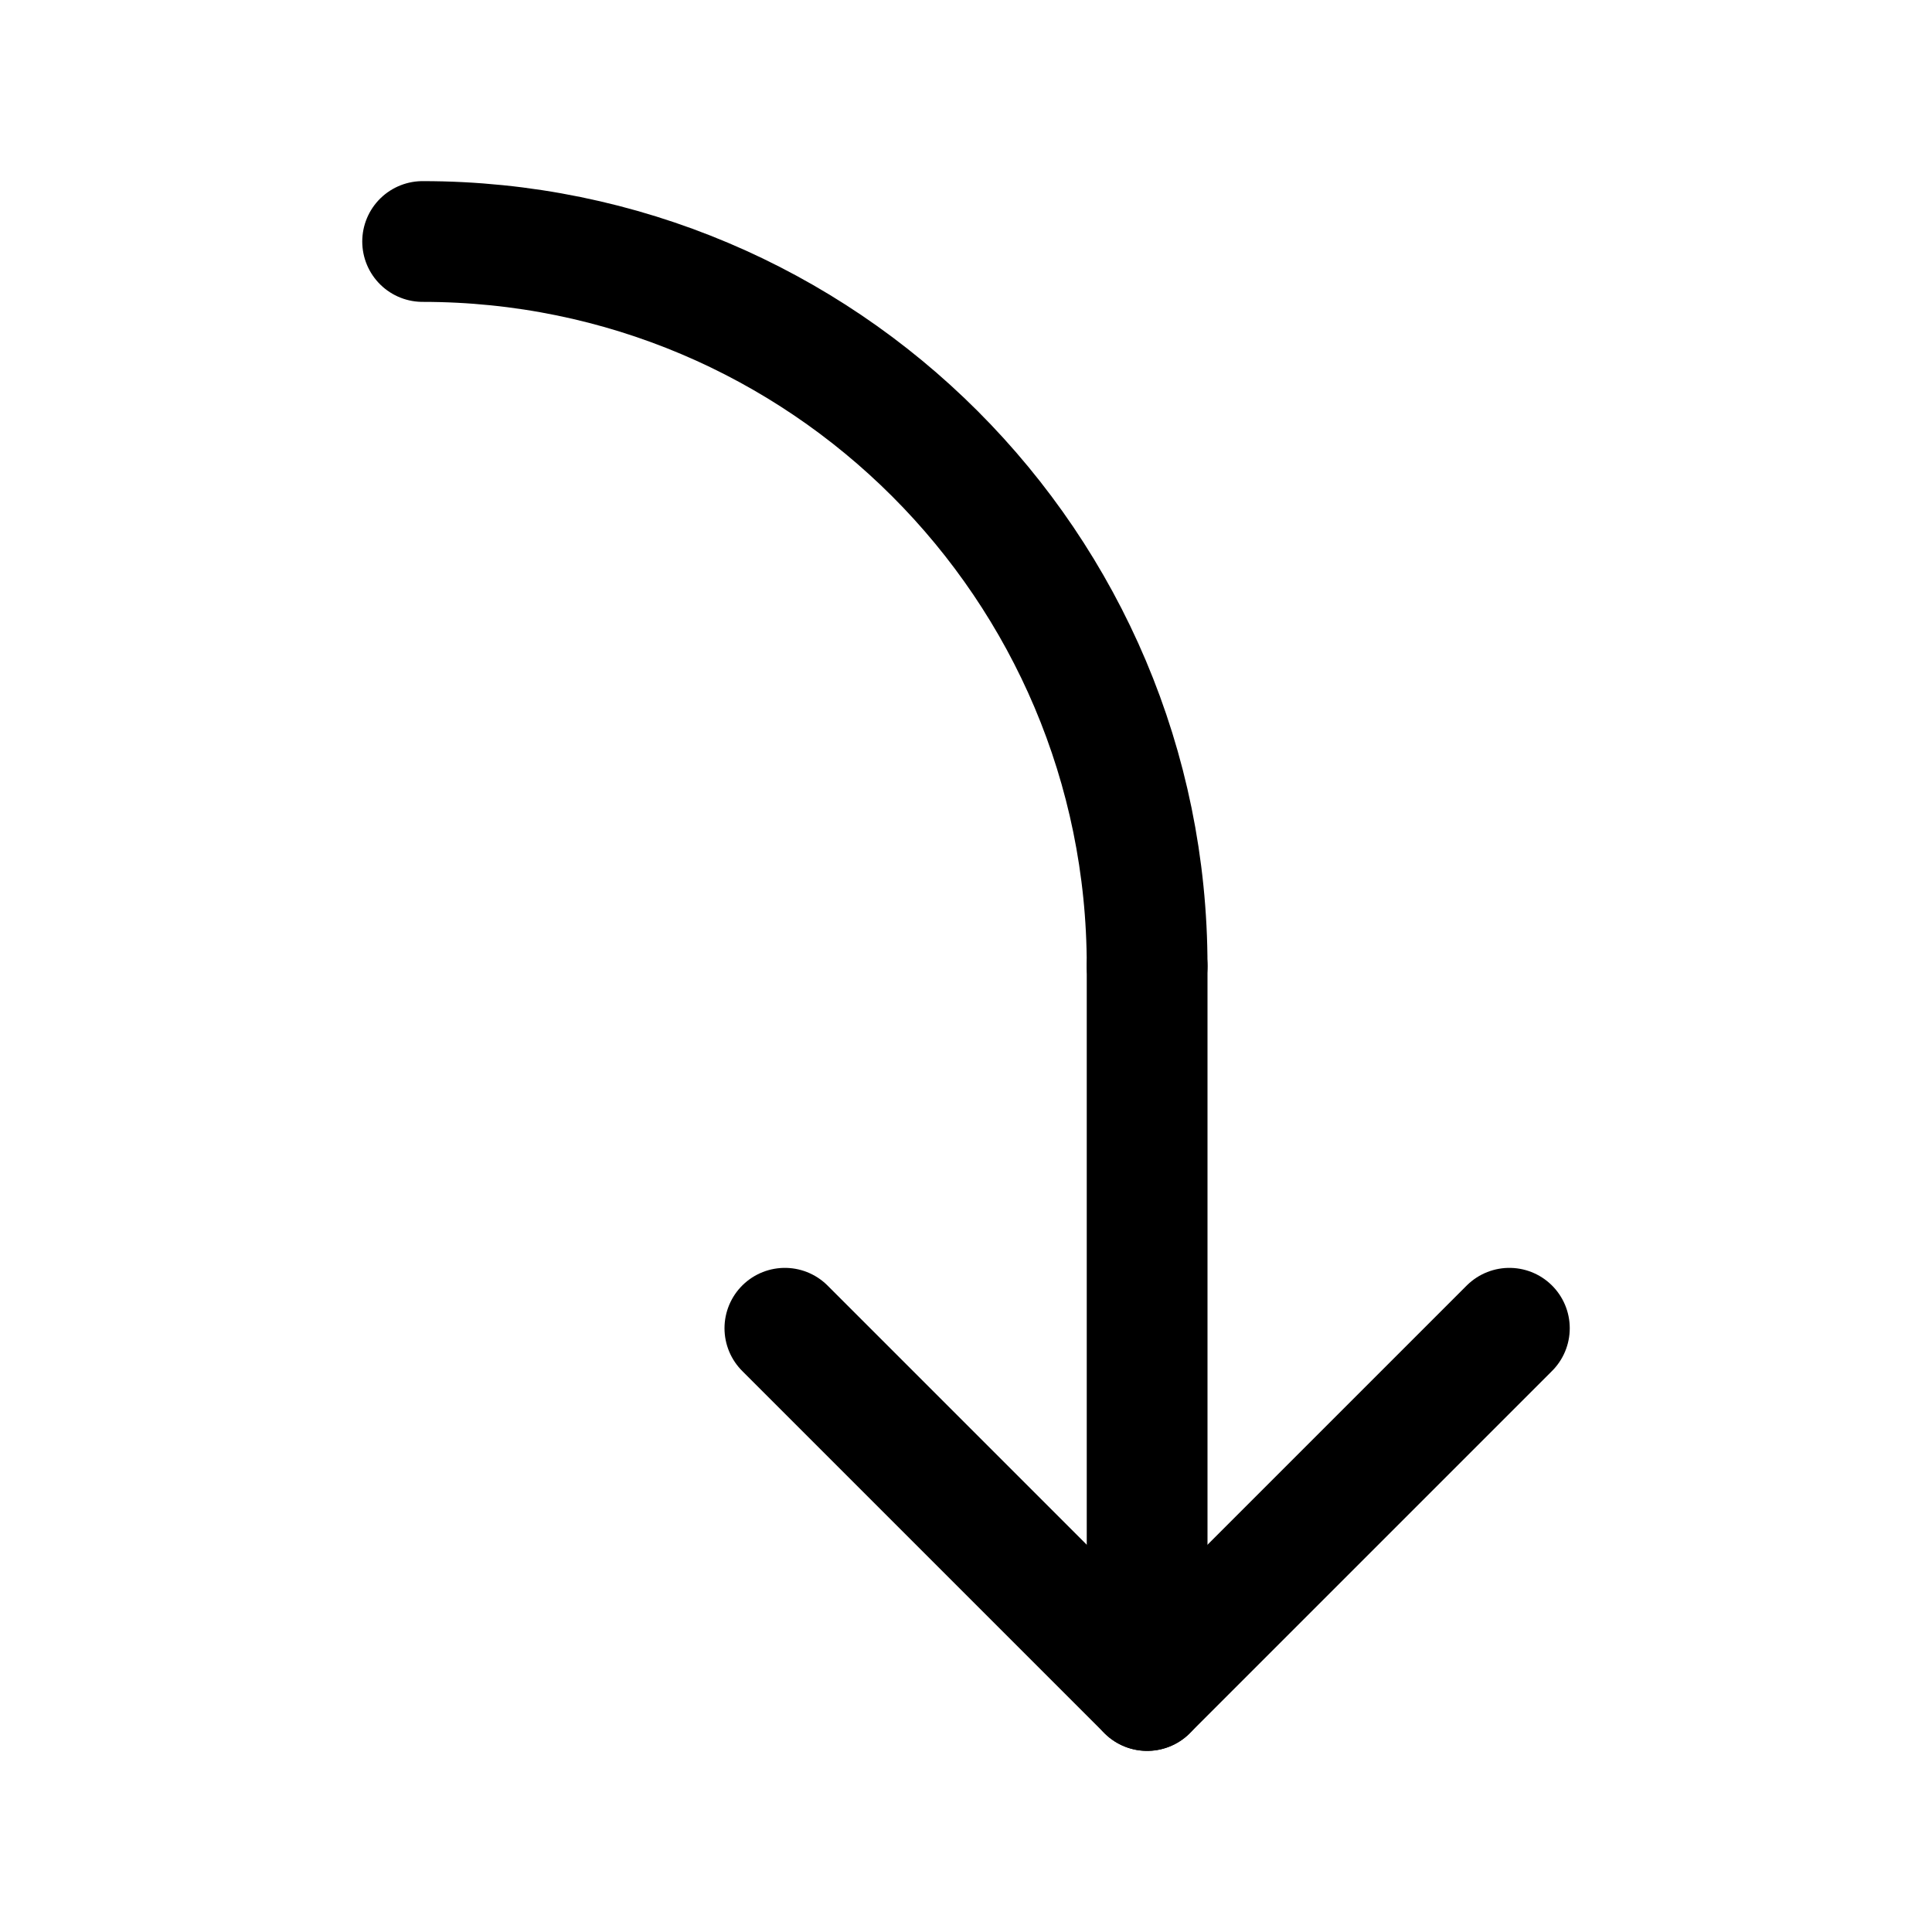
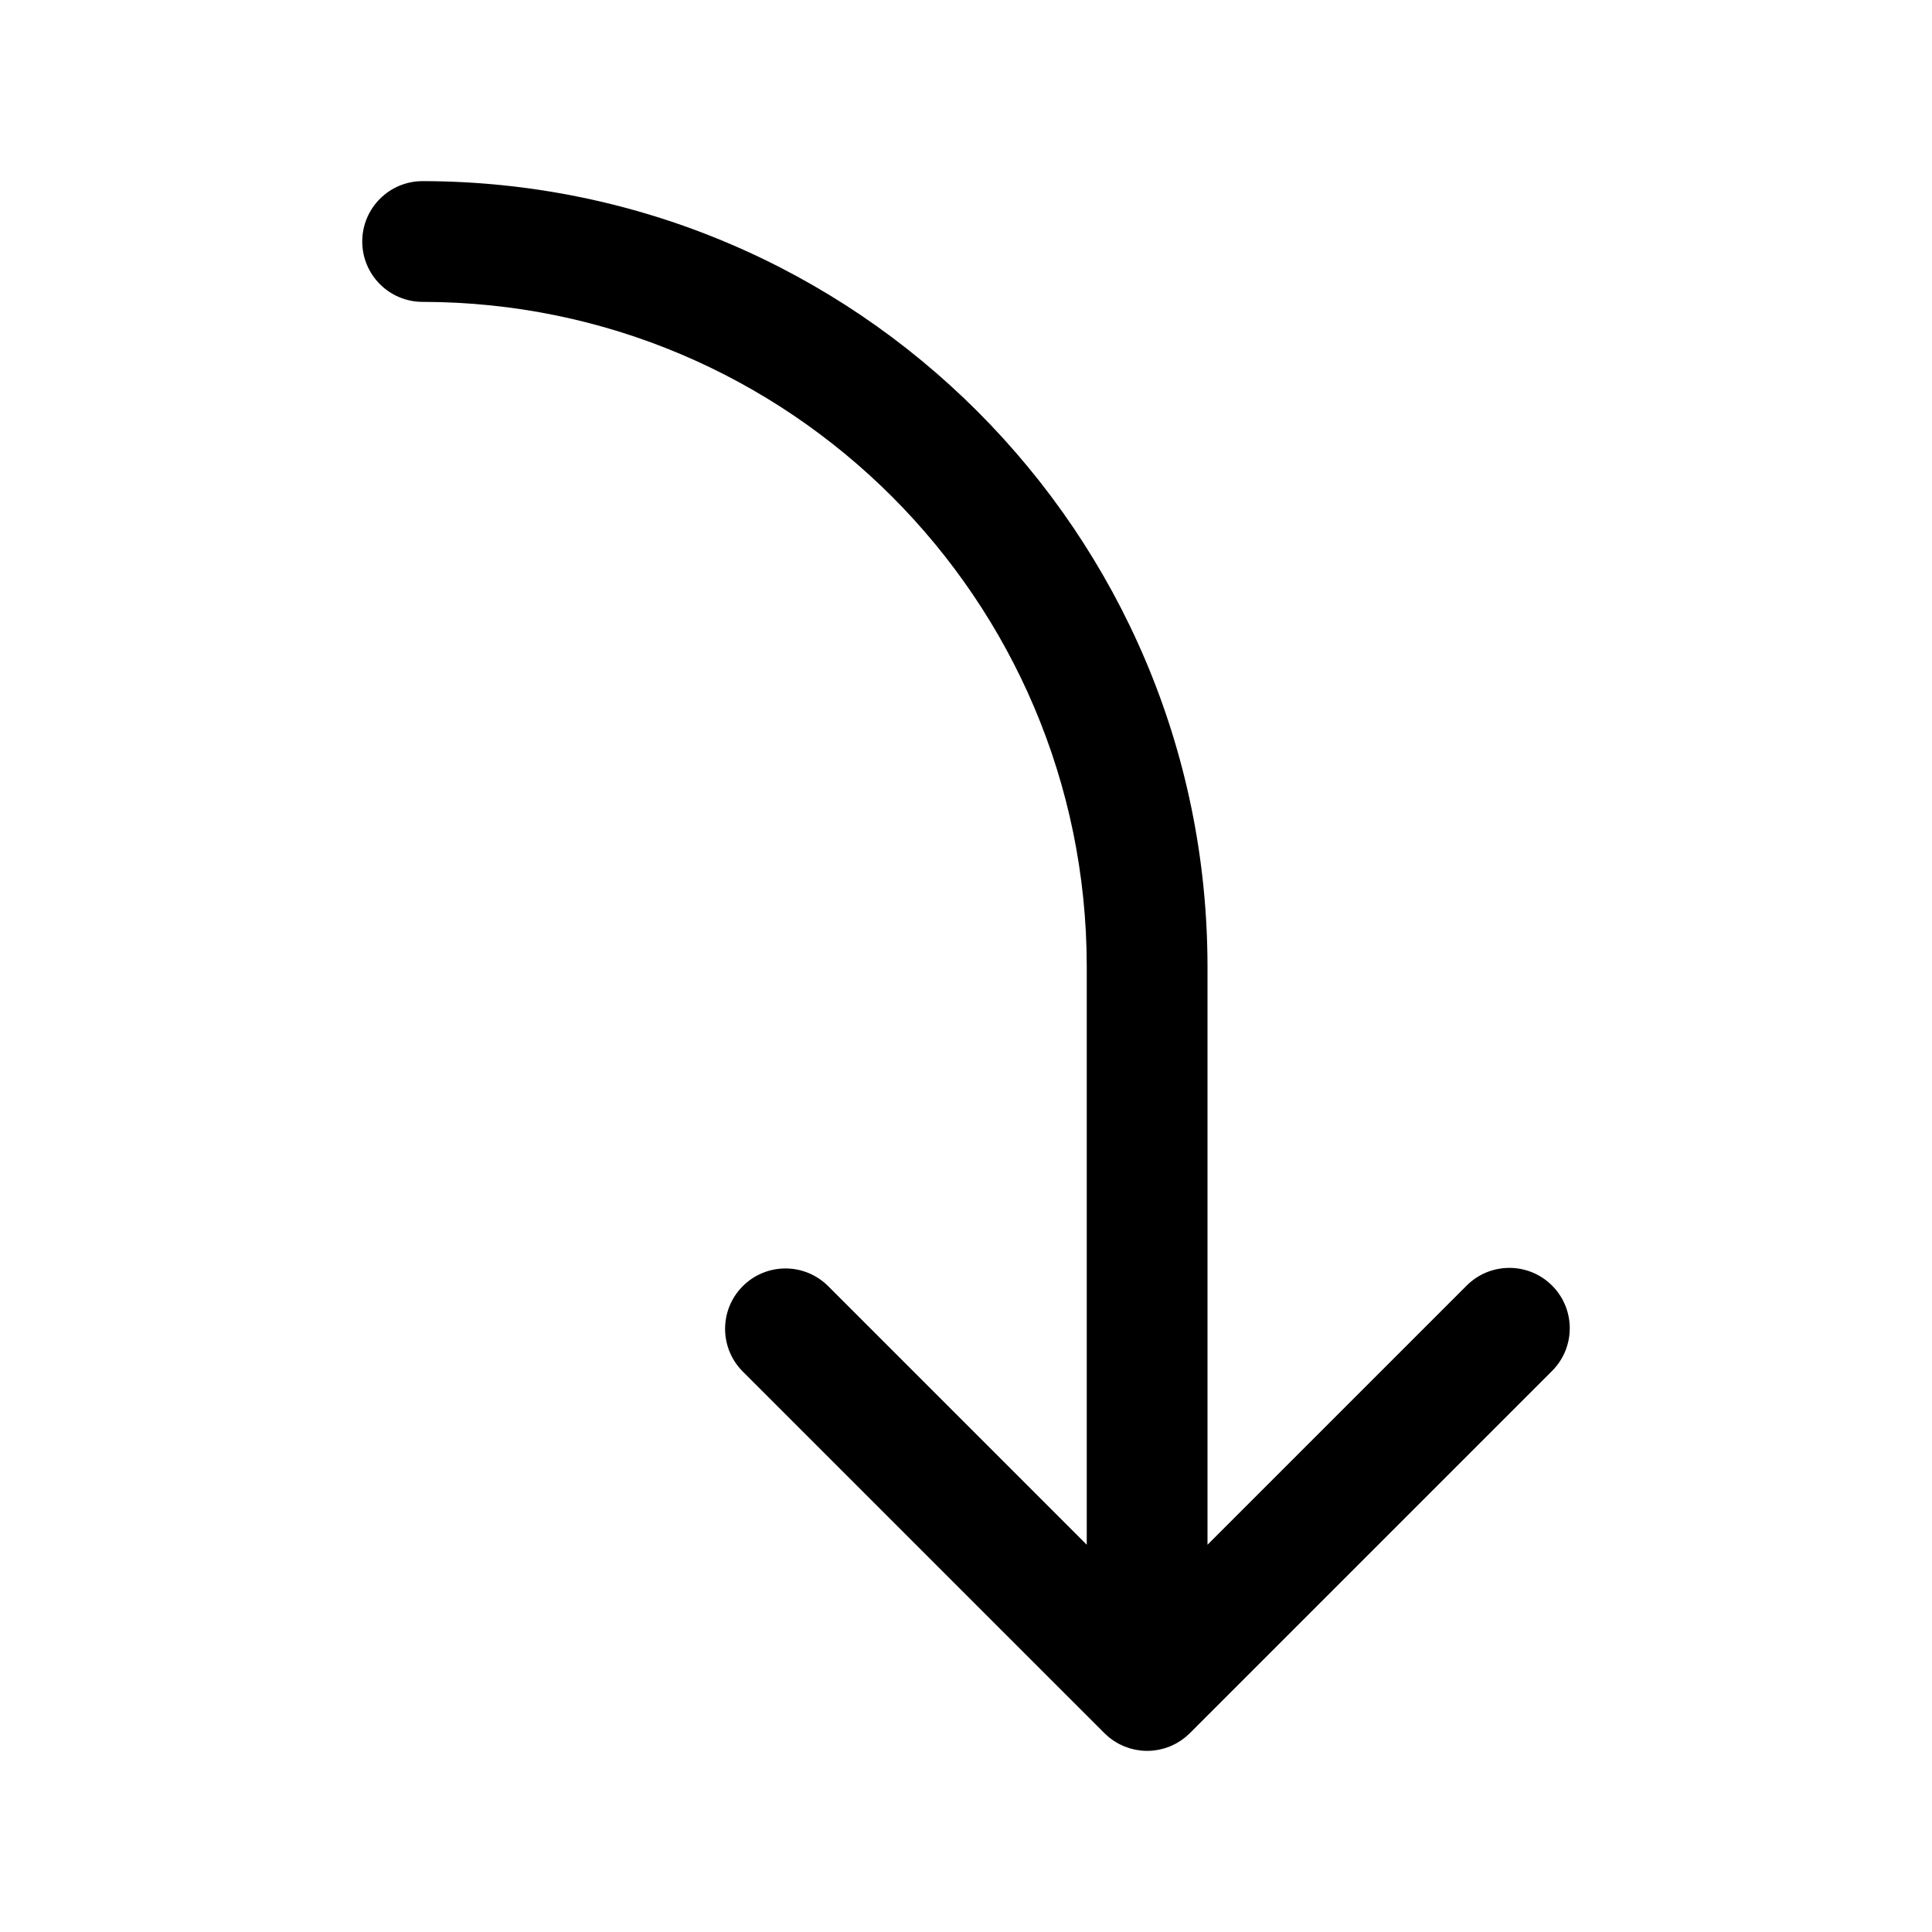
<svg xmlns="http://www.w3.org/2000/svg" id="Layer_1" data-name="Layer 1" viewBox="0 0 256 256">
-   <polyline points="104 176 152 224 200 176" fill="none" stroke="#000" stroke-linecap="round" stroke-linejoin="round" stroke-width="16" />
-   <path d="M152,128v96" fill="none" stroke="#000" stroke-linecap="round" stroke-linejoin="round" stroke-width="16" />
-   <path d="M56,32a96,96,0,0,1,96,96" fill="none" stroke="#000" stroke-linecap="round" stroke-linejoin="round" stroke-width="16" />
+   <path d="M205.657,170.343a8.003,8.003,0,0,0-11.314,0L160,204.686V128A104.118,104.118,0,0,0,56,24a8,8,0,0,0,0,16,88.1,88.1,0,0,1,88,88v76.686l-34.343-34.344a8.001,8.001,0,0,0-11.314,11.314l48,48c.054.054.114.1.169.153.135.127.27.256.414.374.106.088.218.164.328.246.1.074.197.152.301.221.122.082.248.153.373.227.099.059.196.121.299.176.124.066.251.123.378.182.11.052.219.107.332.154.121.05.245.091.368.135.124.044.245.092.372.13.122.037.245.064.368.095.13.033.259.069.392.096.141.028.283.044.425.065.116.017.231.039.349.05.262.026.526.04.79.04s.527-.014.79-.04c.118-.011.233-.034.349-.05.142-.02.284-.037.425-.065.133-.026.261-.063.392-.096.123-.031.247-.058.368-.095.126-.038.248-.086.372-.13.123-.044.247-.084.368-.135.113-.047.222-.102.332-.154.127-.06.254-.116.378-.182.102-.055.199-.117.299-.176.125-.074.251-.145.373-.227.104-.069.201-.147.301-.221.11-.081.222-.158.328-.246.144-.118.279-.246.414-.374.055-.052.115-.099.169-.153l48-48A8.001,8.001,0,0,0,205.657,170.343Z" />
</svg>
